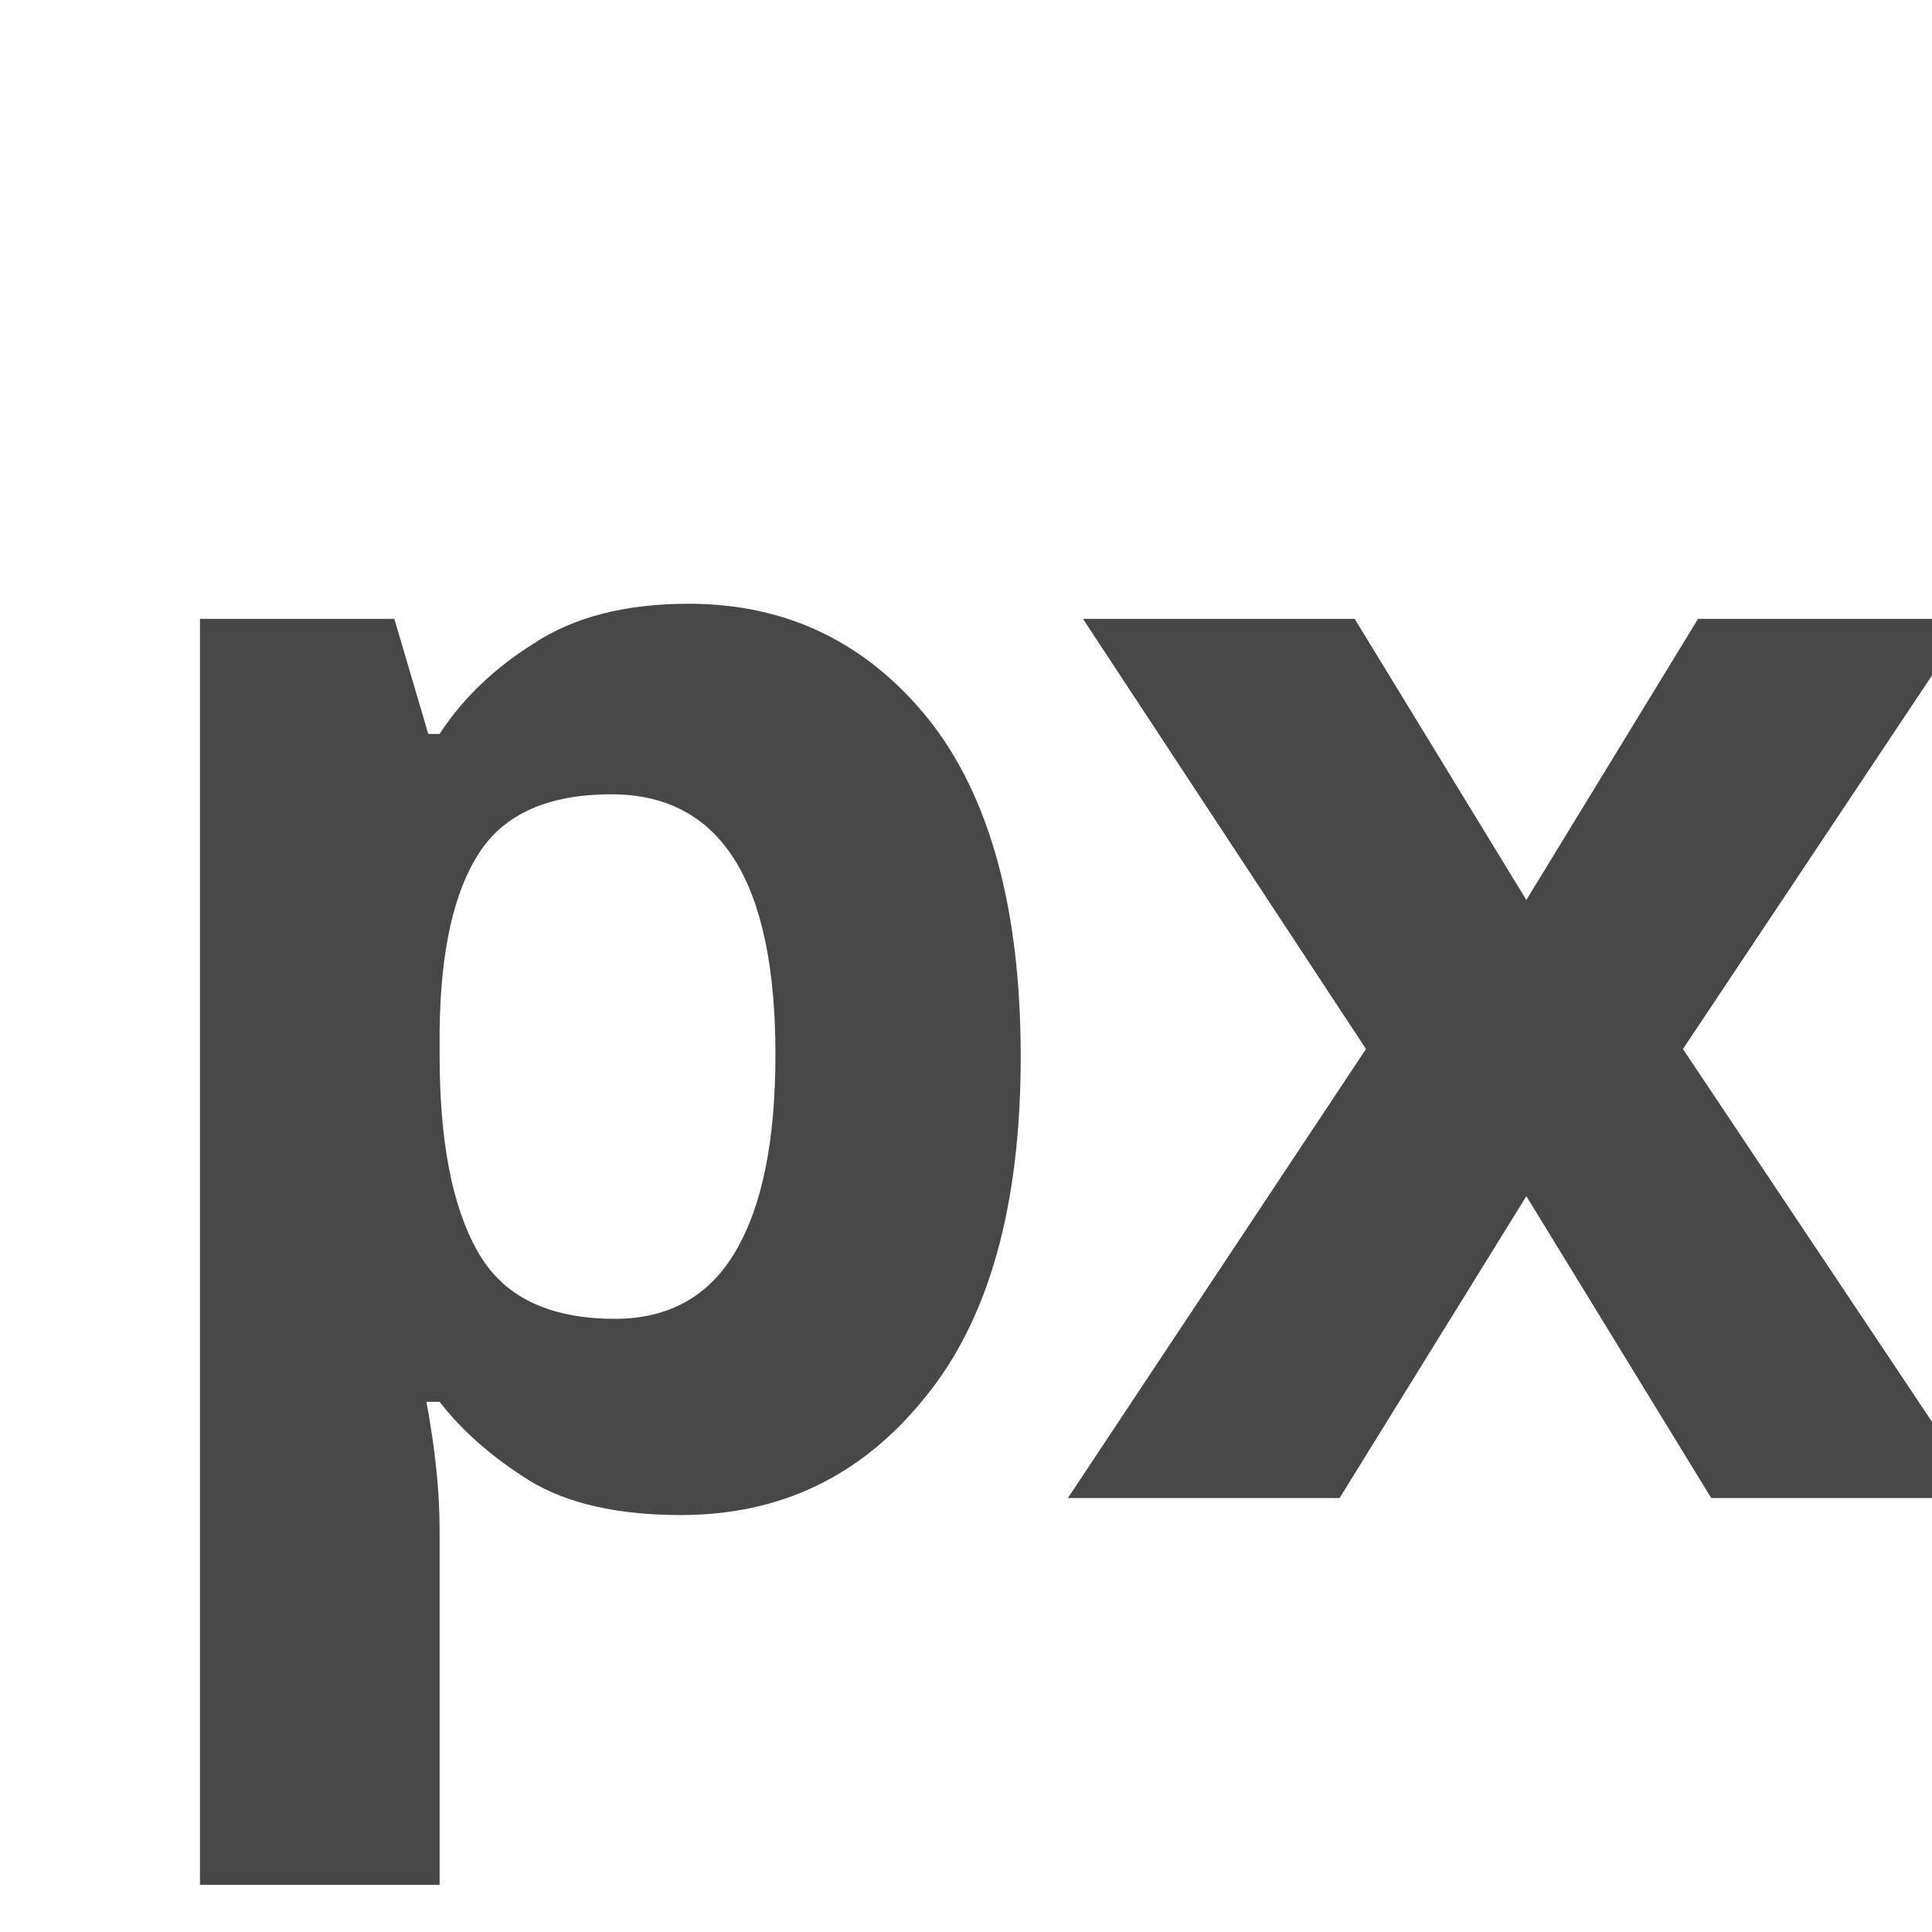
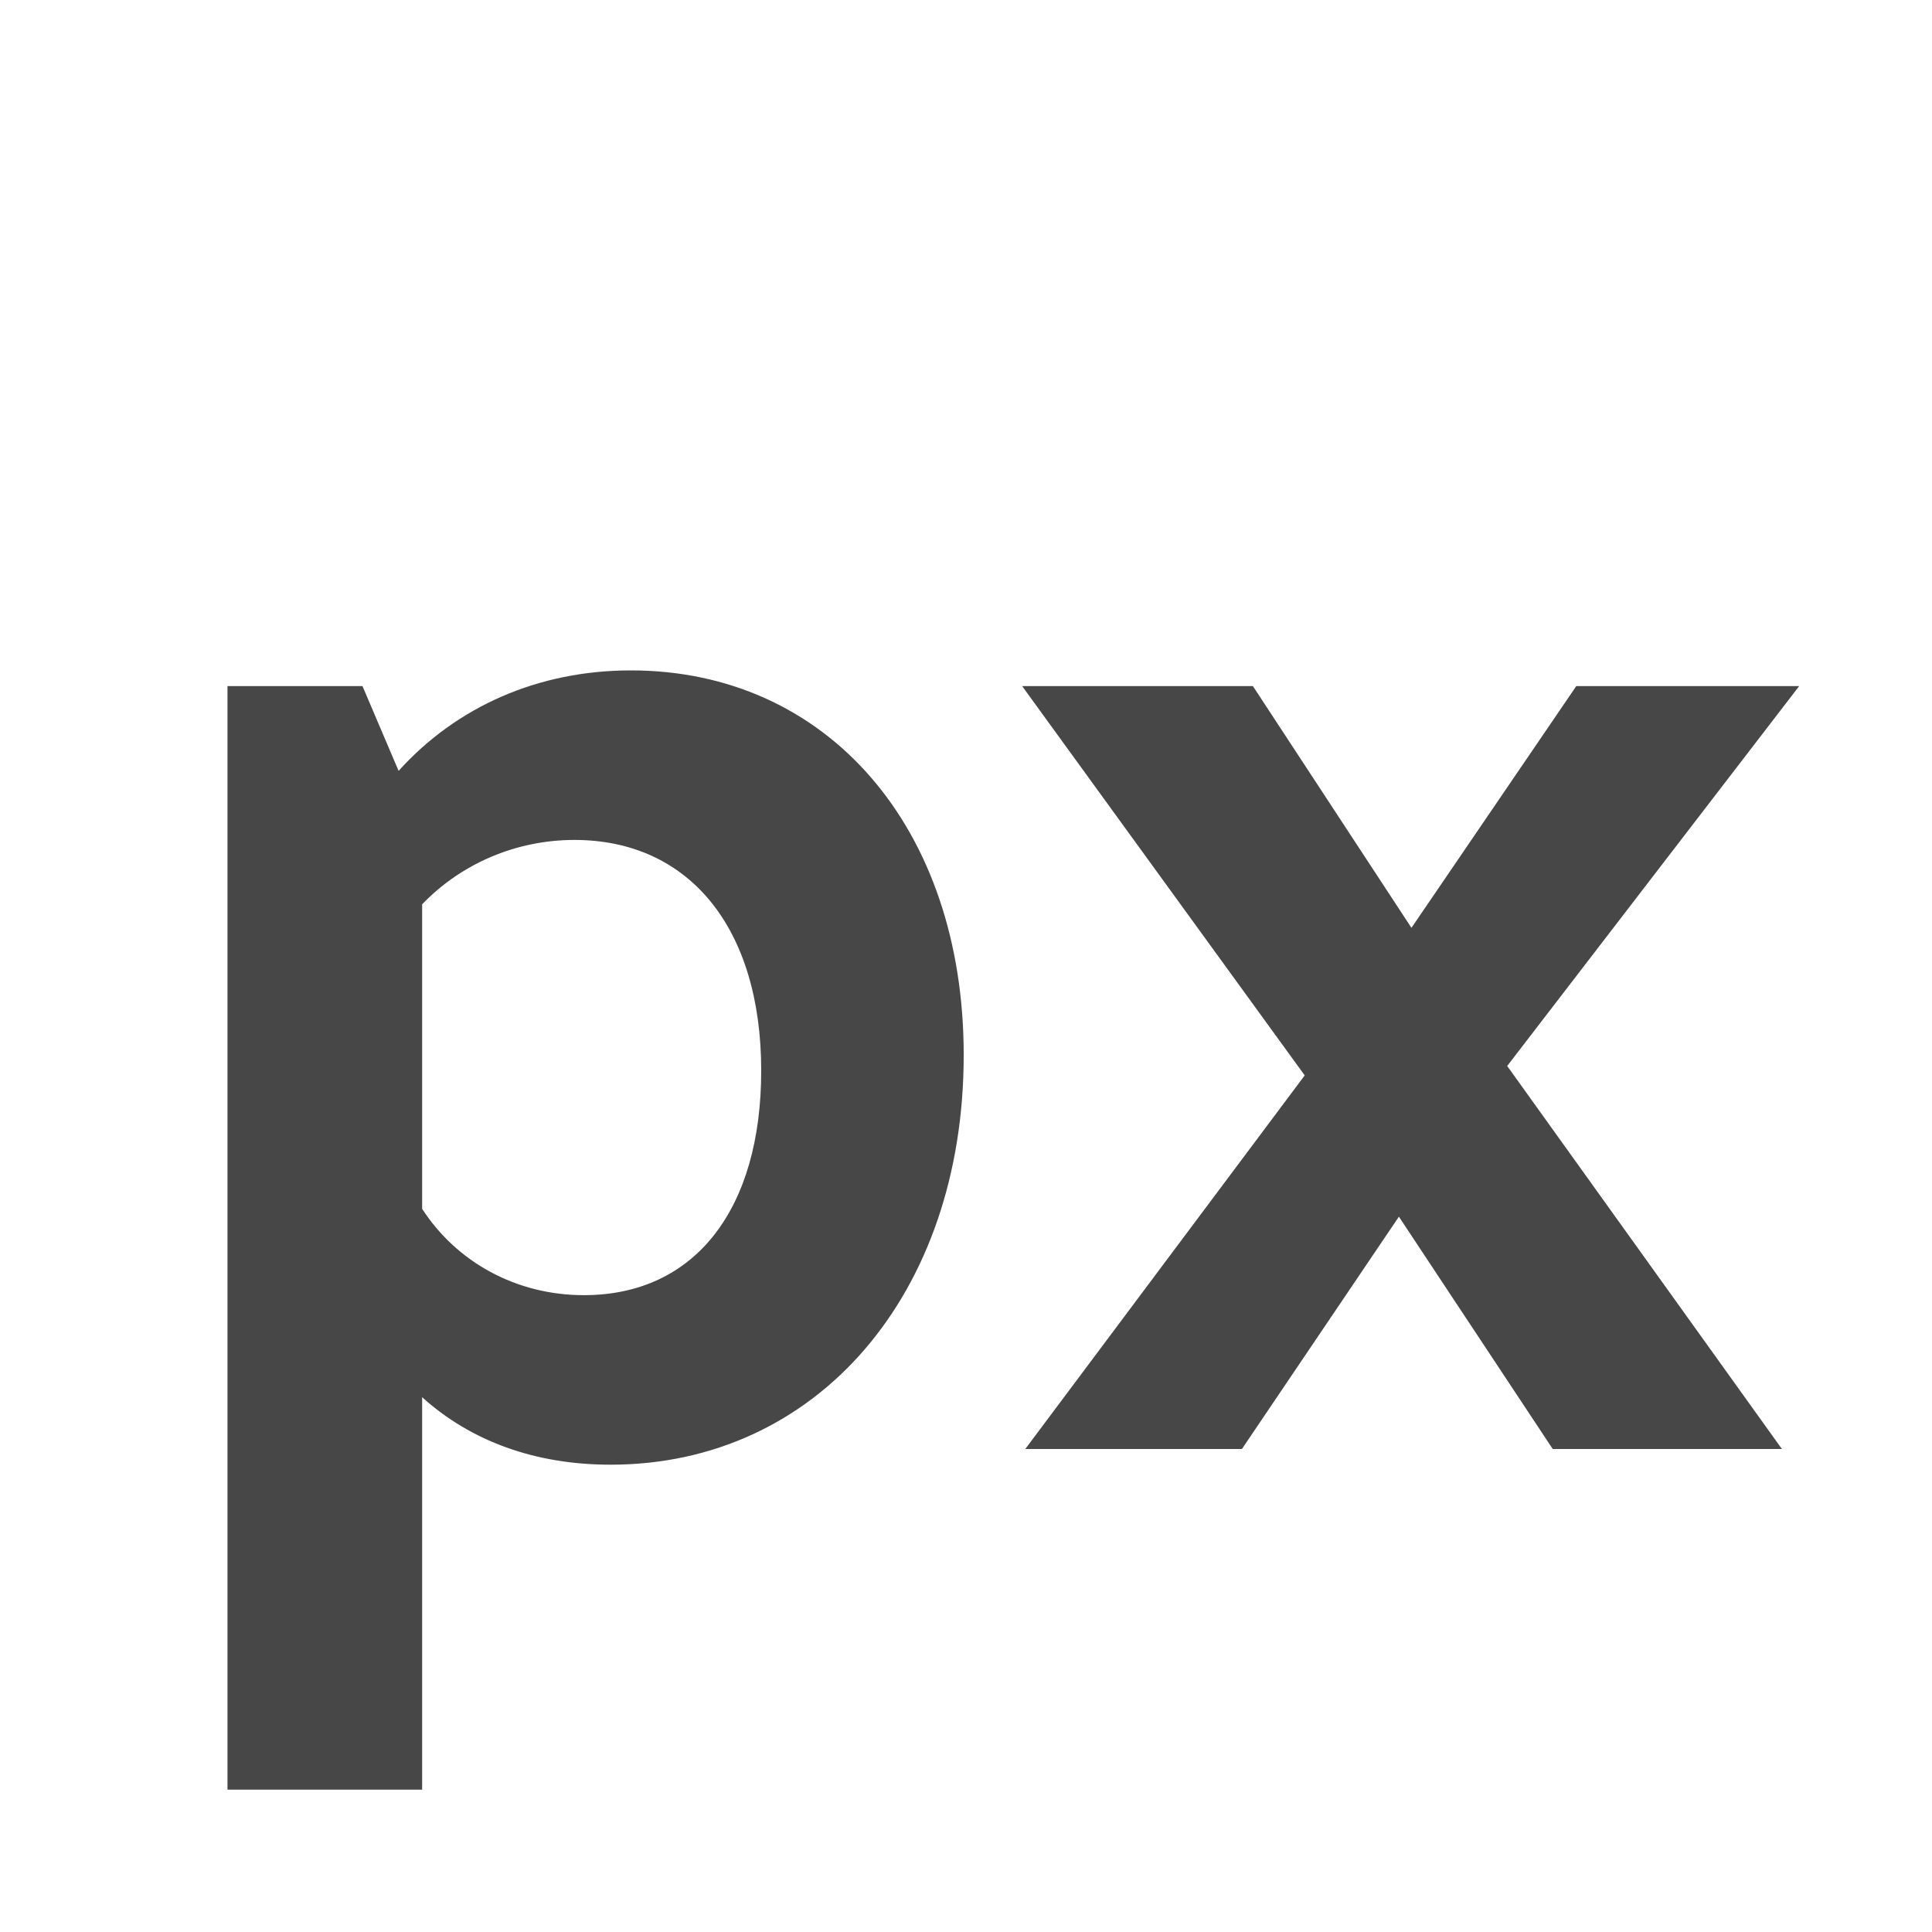
<svg width="16" height="16">
-   <text style="font-style:normal;font-weight:normal;font-size:40px;line-height:25px;font-family:sans-serif;letter-spacing:0px;word-spacing:0px;fill:#474747;fill-opacity:1;stroke:none;" x="0.61" y="12.407">
-     <tspan x="0.61" y="12.407" style="font-style:normal;font-variant:normal;font-weight:bold;font-stretch:normal;font-size:13.333px;font-family:Cantarell;-inkscape-font-specification:'Cantarell Bold';fill:#474747;">px</tspan>
-   </text>
+   <g fill="#474747">
+     <path d="m 1.884,14.821 h 1.612 v -3.25 c 0.403,0.364 0.936,0.559 1.56,0.559 1.703,0 2.925,-1.404 2.925,-3.393 0,-1.885 -1.131,-3.185 -2.756,-3.185 -0.767,0 -1.443,0.299 -1.924,0.832 L 3.002,5.682 H 1.884 Z M 4.757,6.956 c 0.949,0 1.547,0.728 1.547,1.911 0,1.144 -0.546,1.859 -1.469,1.859 -0.559,0 -1.053,-0.273 -1.339,-0.715 V 7.489 C 3.821,7.151 4.276,6.956 4.757,6.956 Z" />
+     <path d="m 8.491,12 h 1.794 l 1.3,-1.924 1.274,1.924 h 1.898 l -2.275,-3.172 2.418,-3.146 h -1.846 l -1.365,2.002 -1.313,-2.002 H 8.465 l 2.34,3.224 z" />
+   </g>
</svg>
